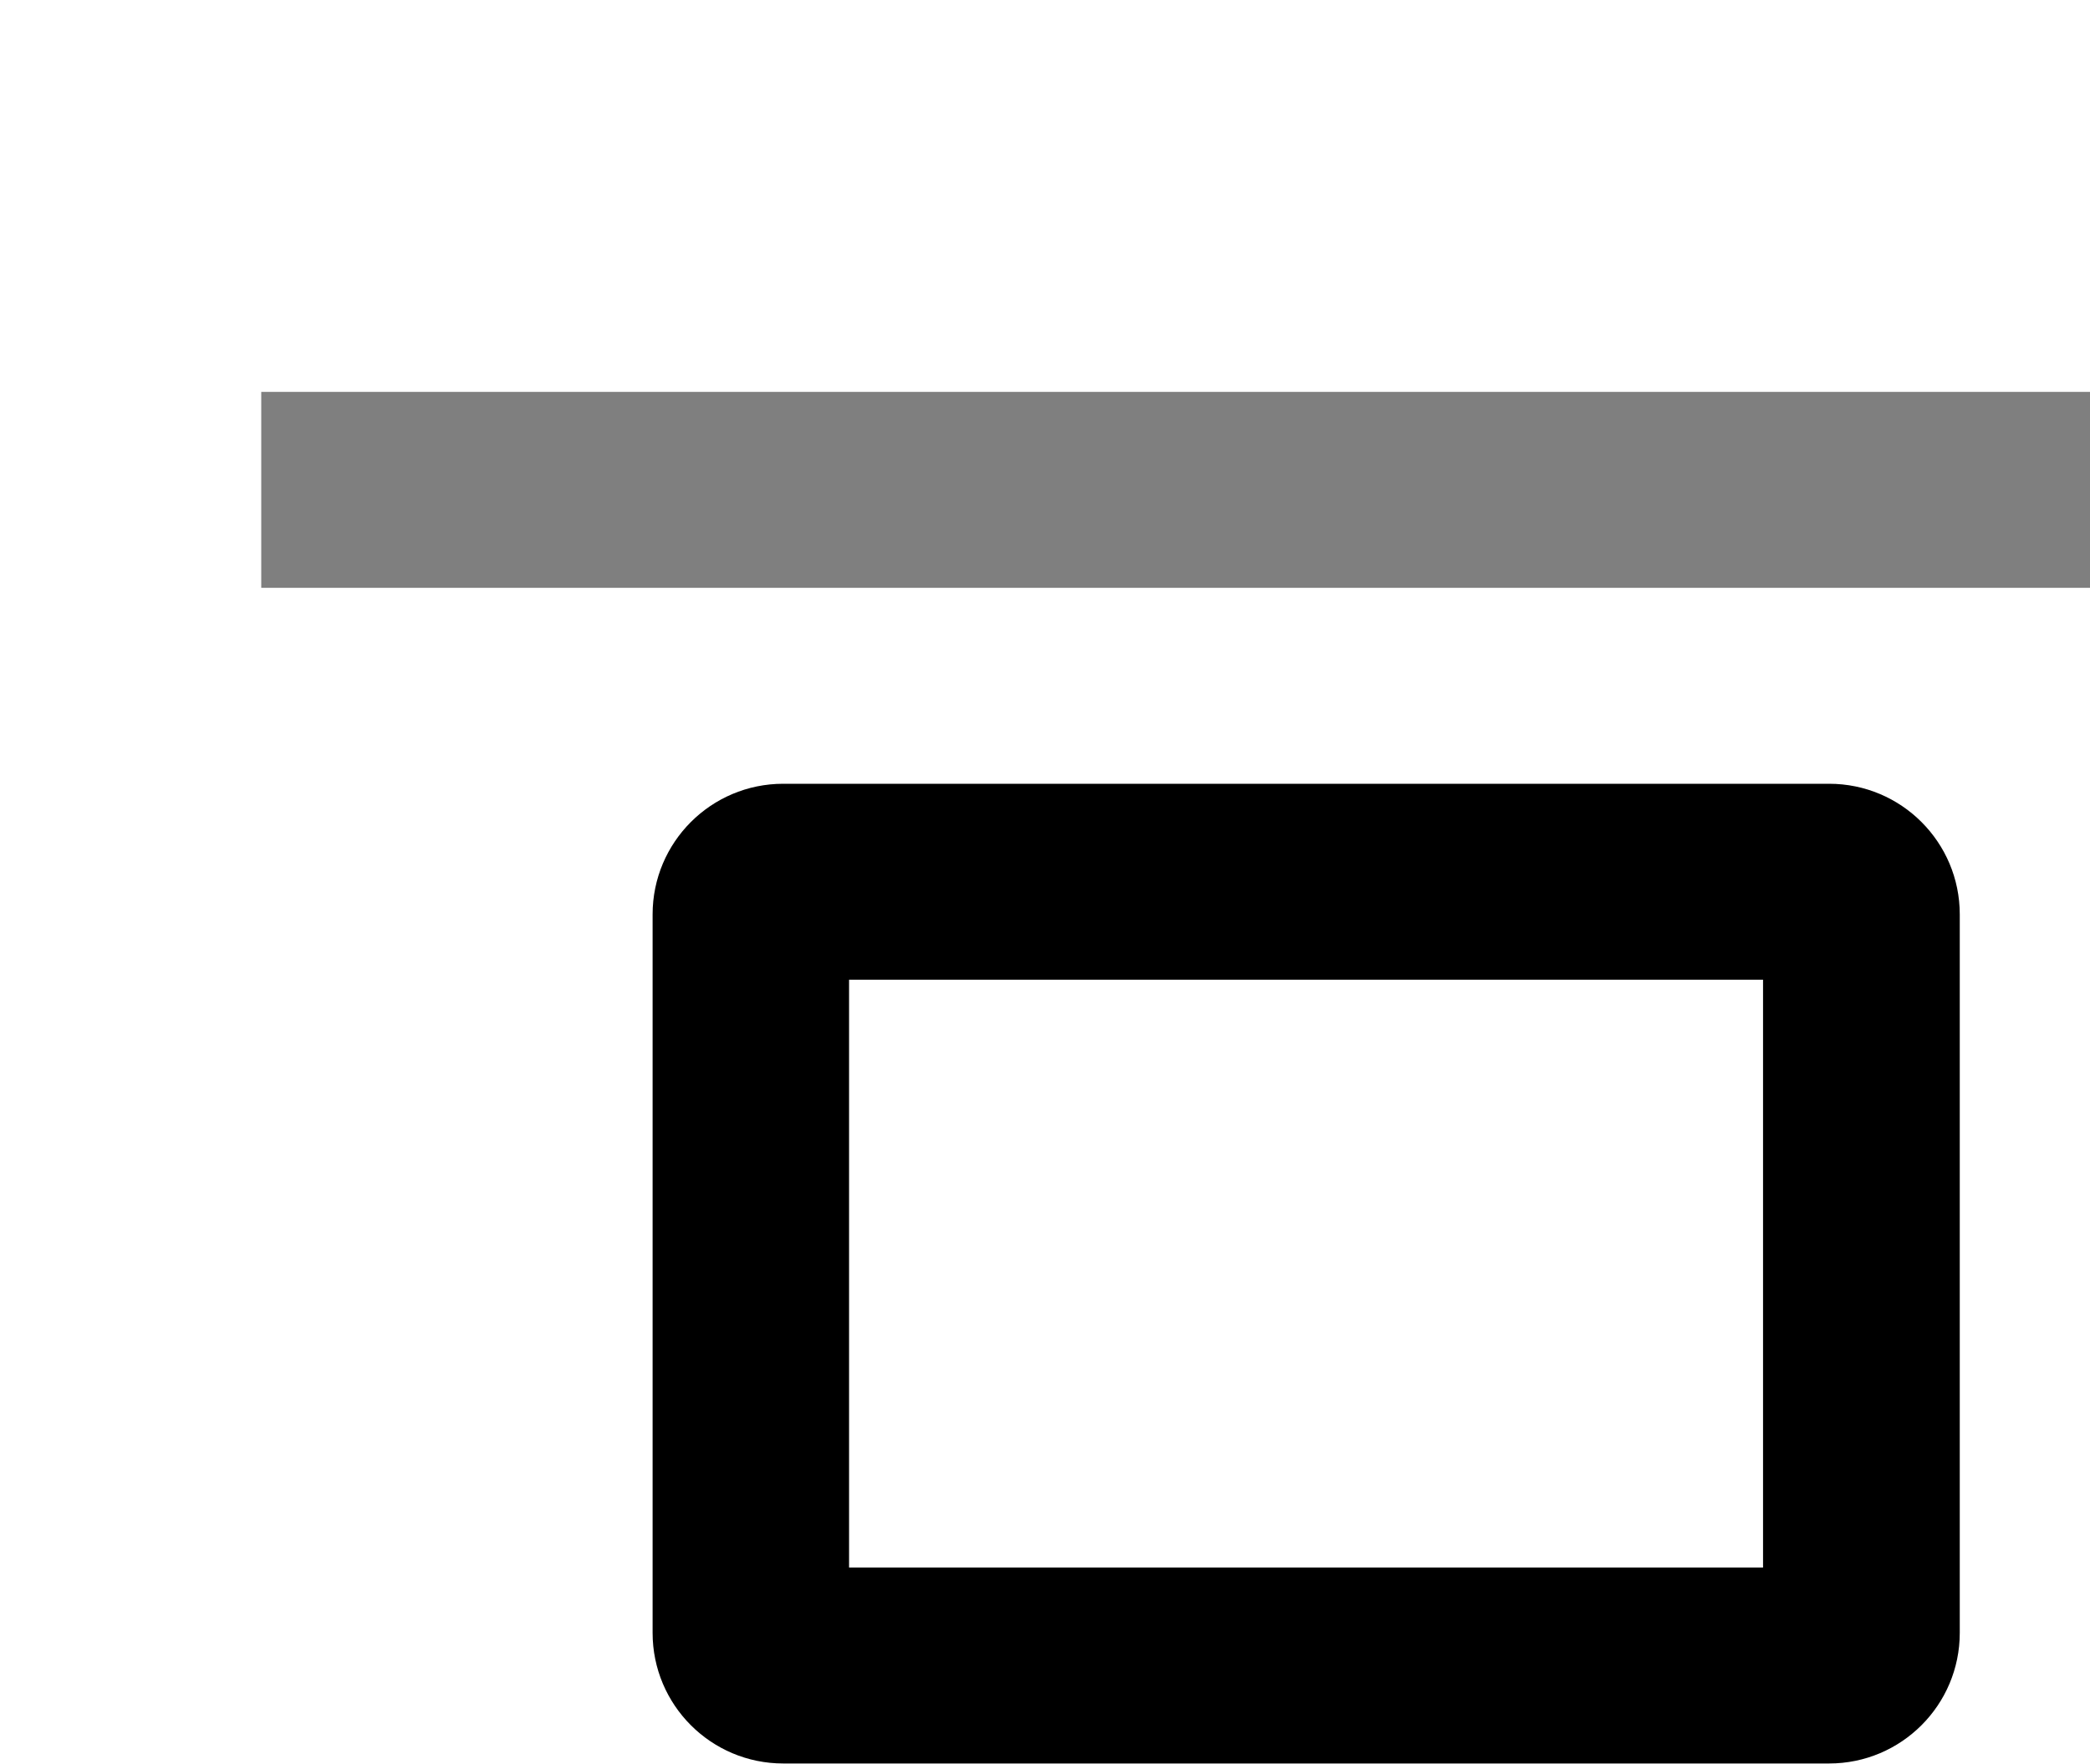
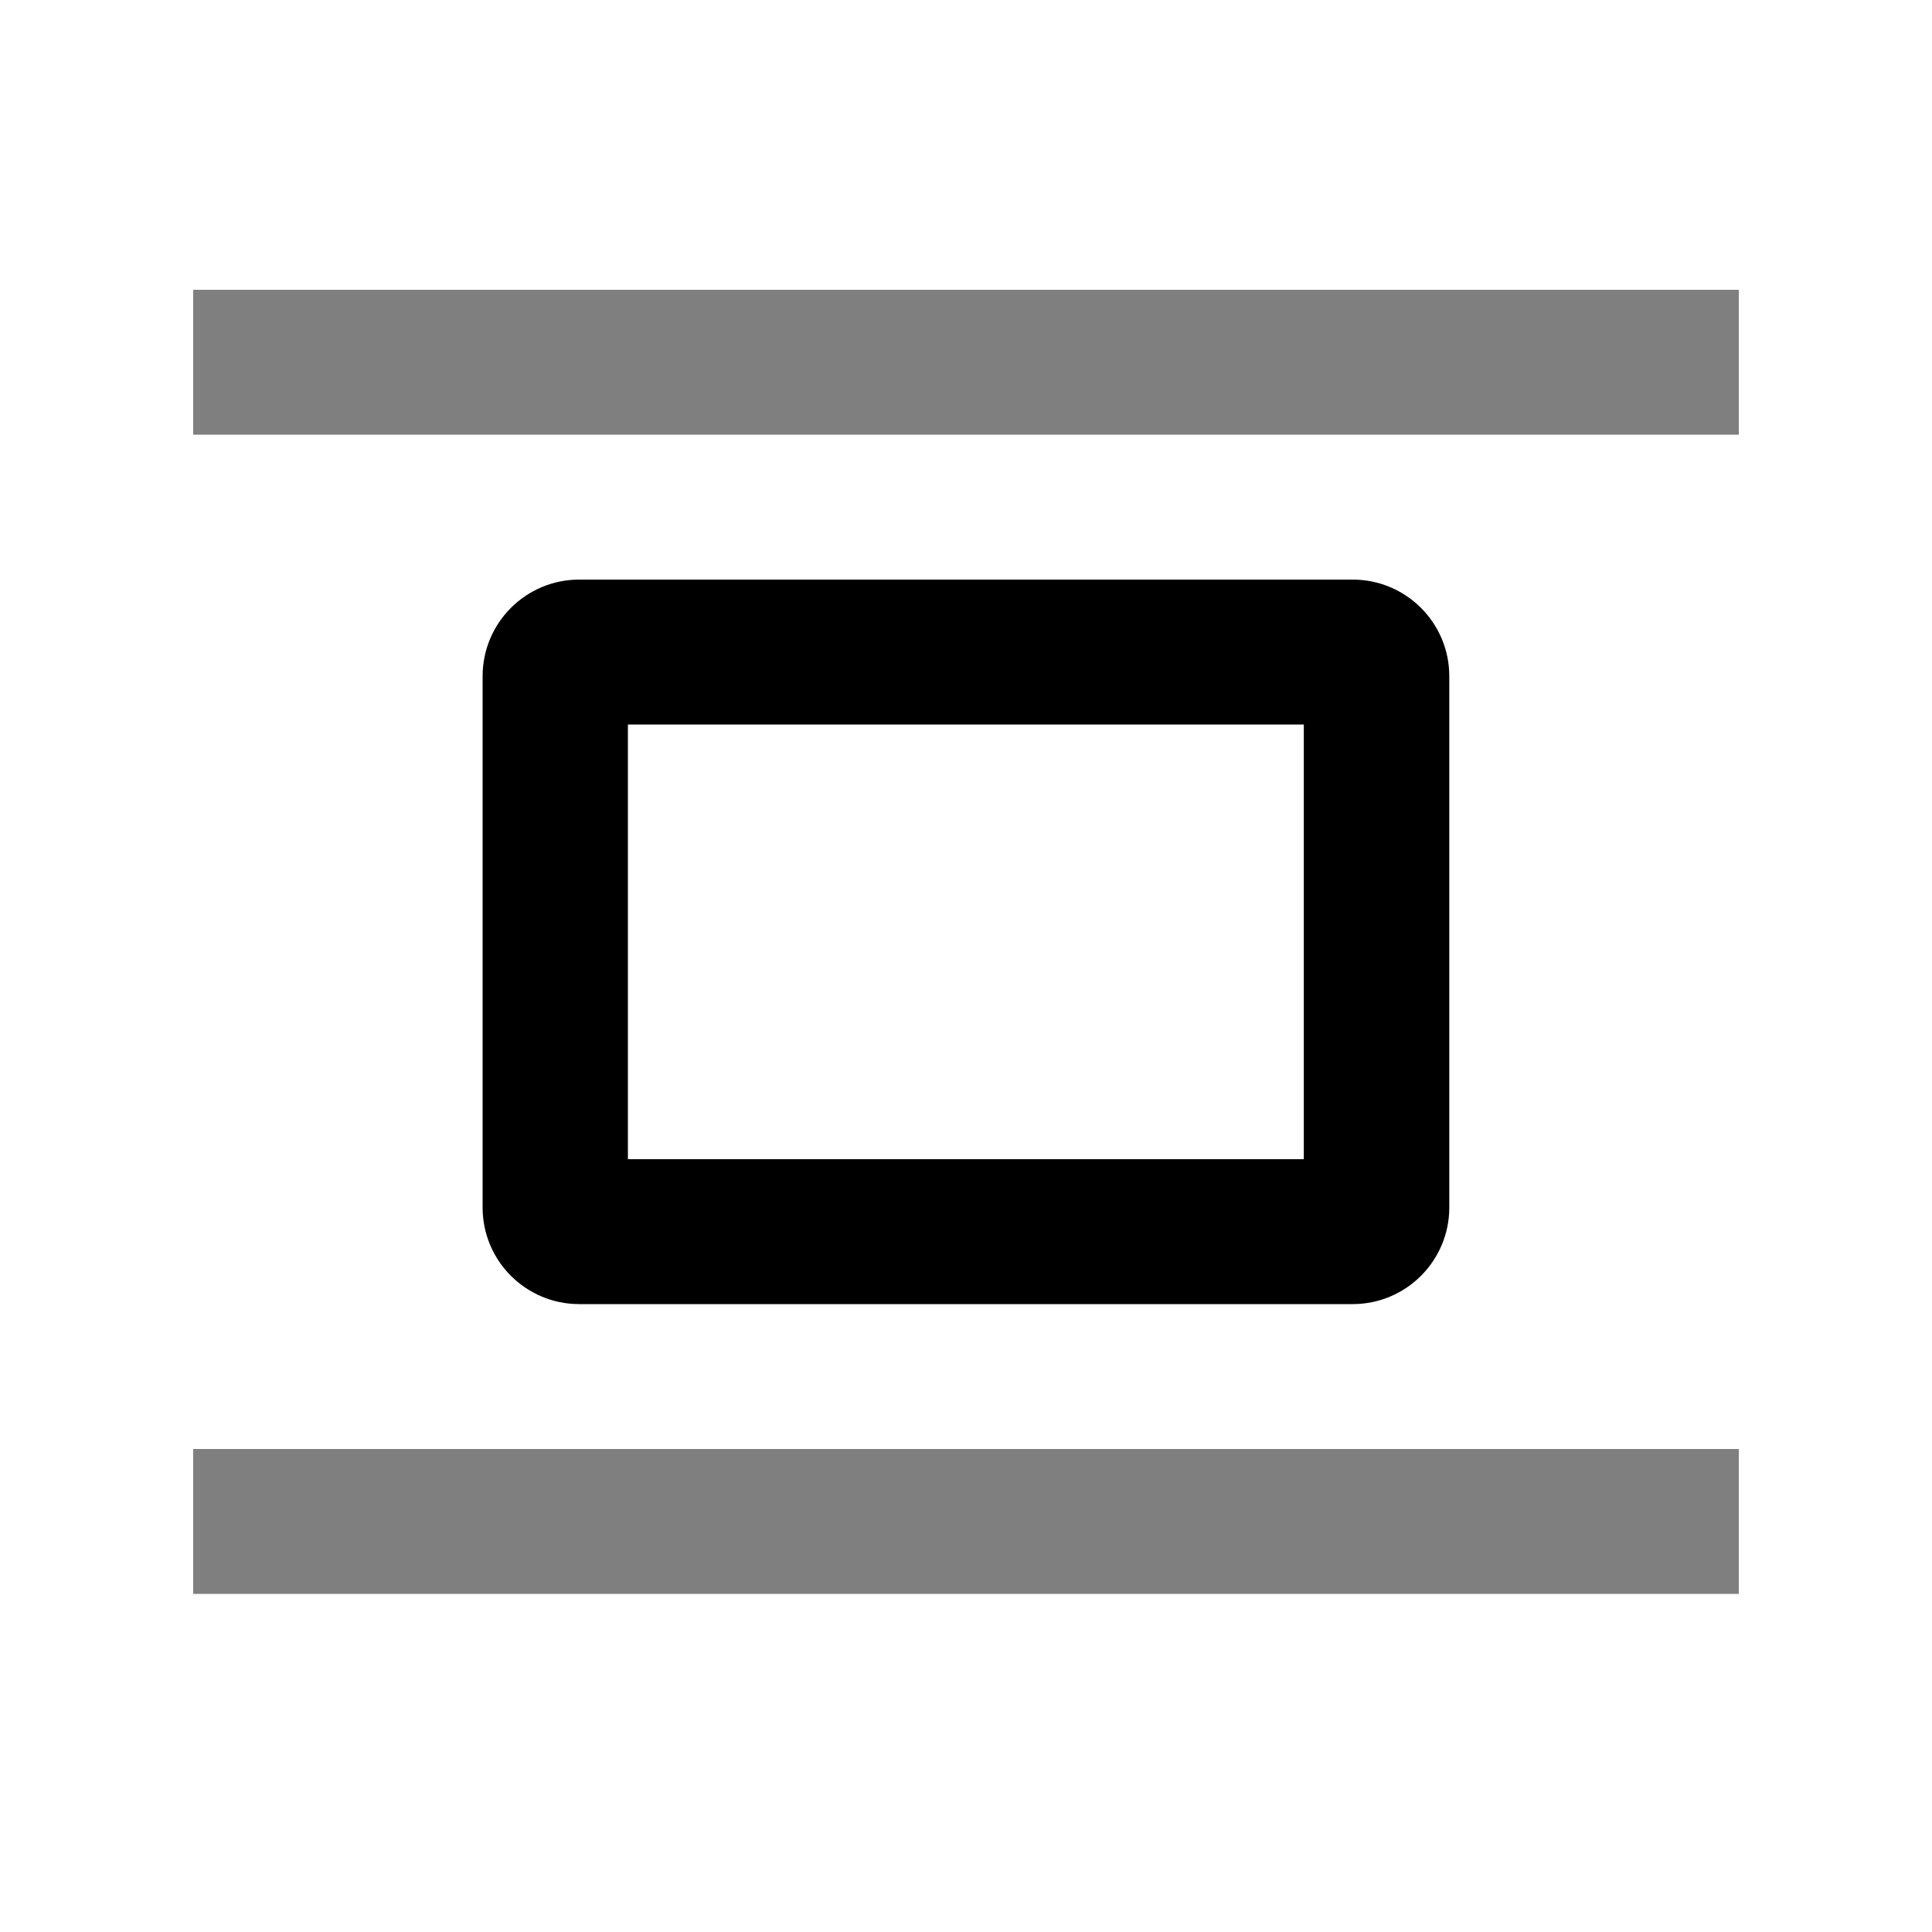
- <svg xmlns="http://www.w3.org/2000/svg" viewbox="0 0 20 20">
+ <svg xmlns="http://www.w3.org/2000/svg" viewBox="0 0 20 20">
  <path opacity=".5" d="M2 3h16v1.5H2zm0 12h16v1.5H2z" />
  <path d="M15.003 7v5.5a1 1 0 0 1-1 1H5.996a1 1 0 0 1-1-1V7a1 1 0 0 1 1-1h8.007a1 1 0 0 1 1 1zm-1.506.5H6.5V12h6.997V7.5z" />
</svg>
